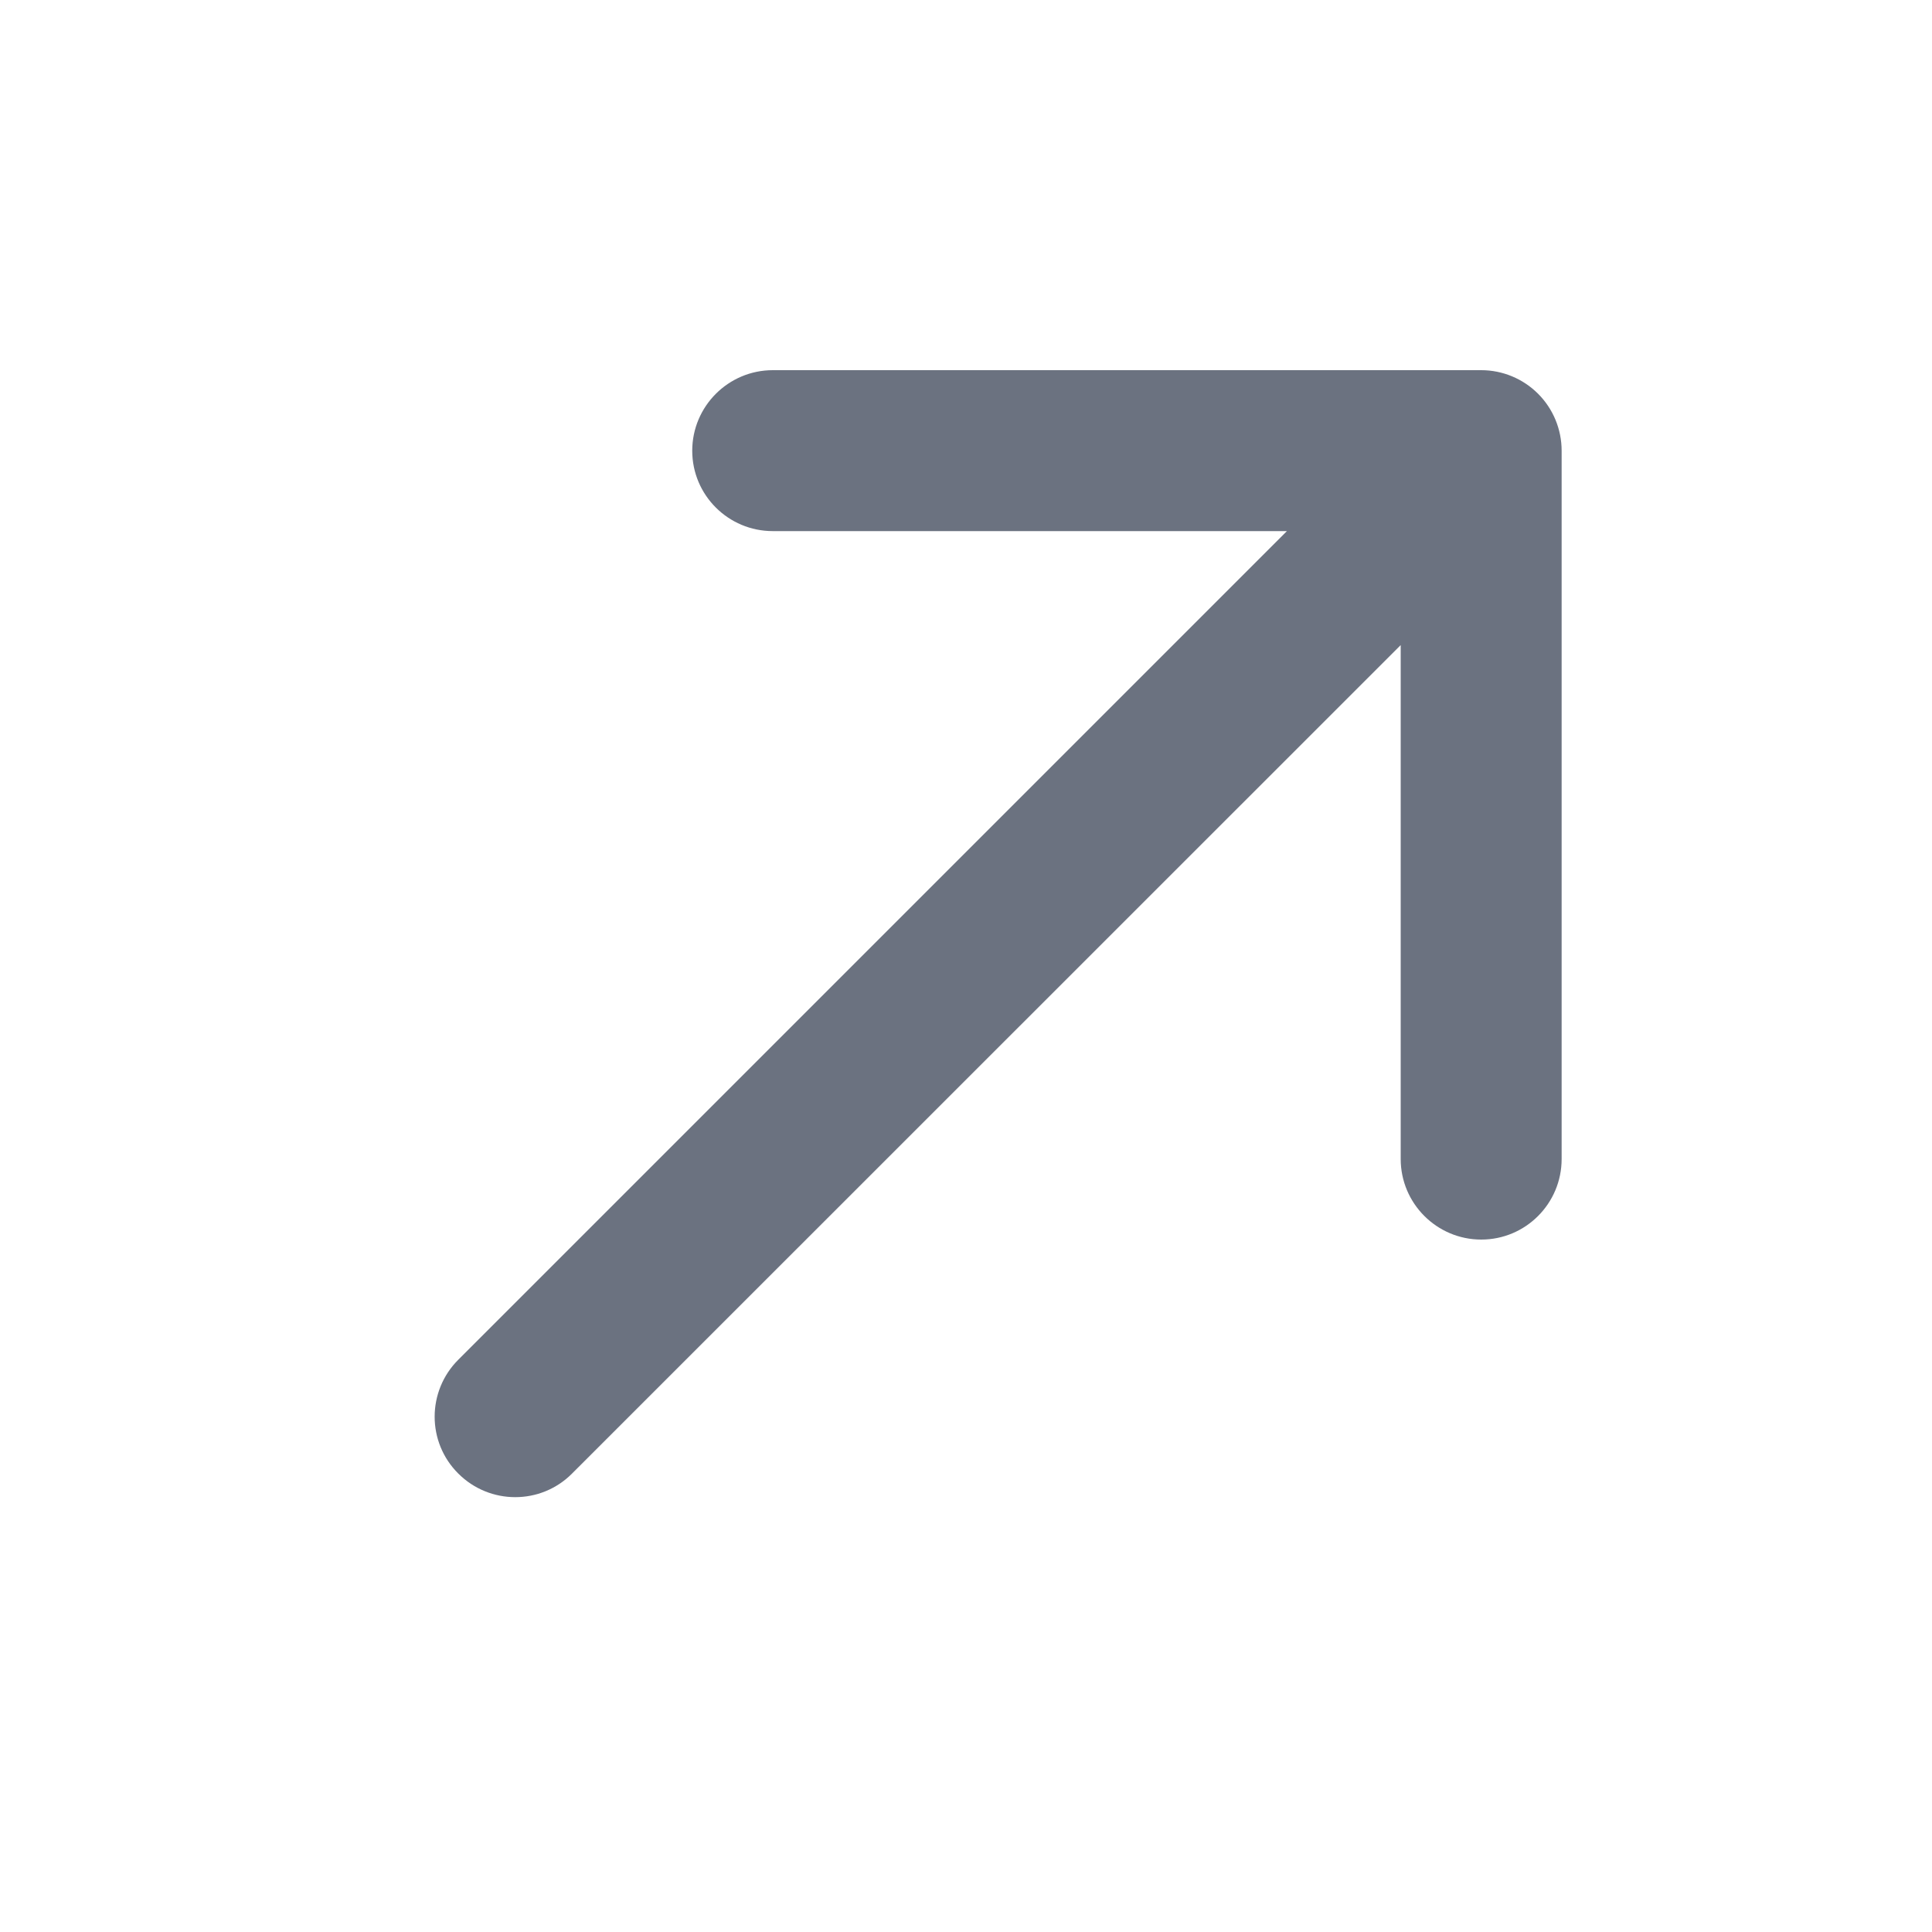
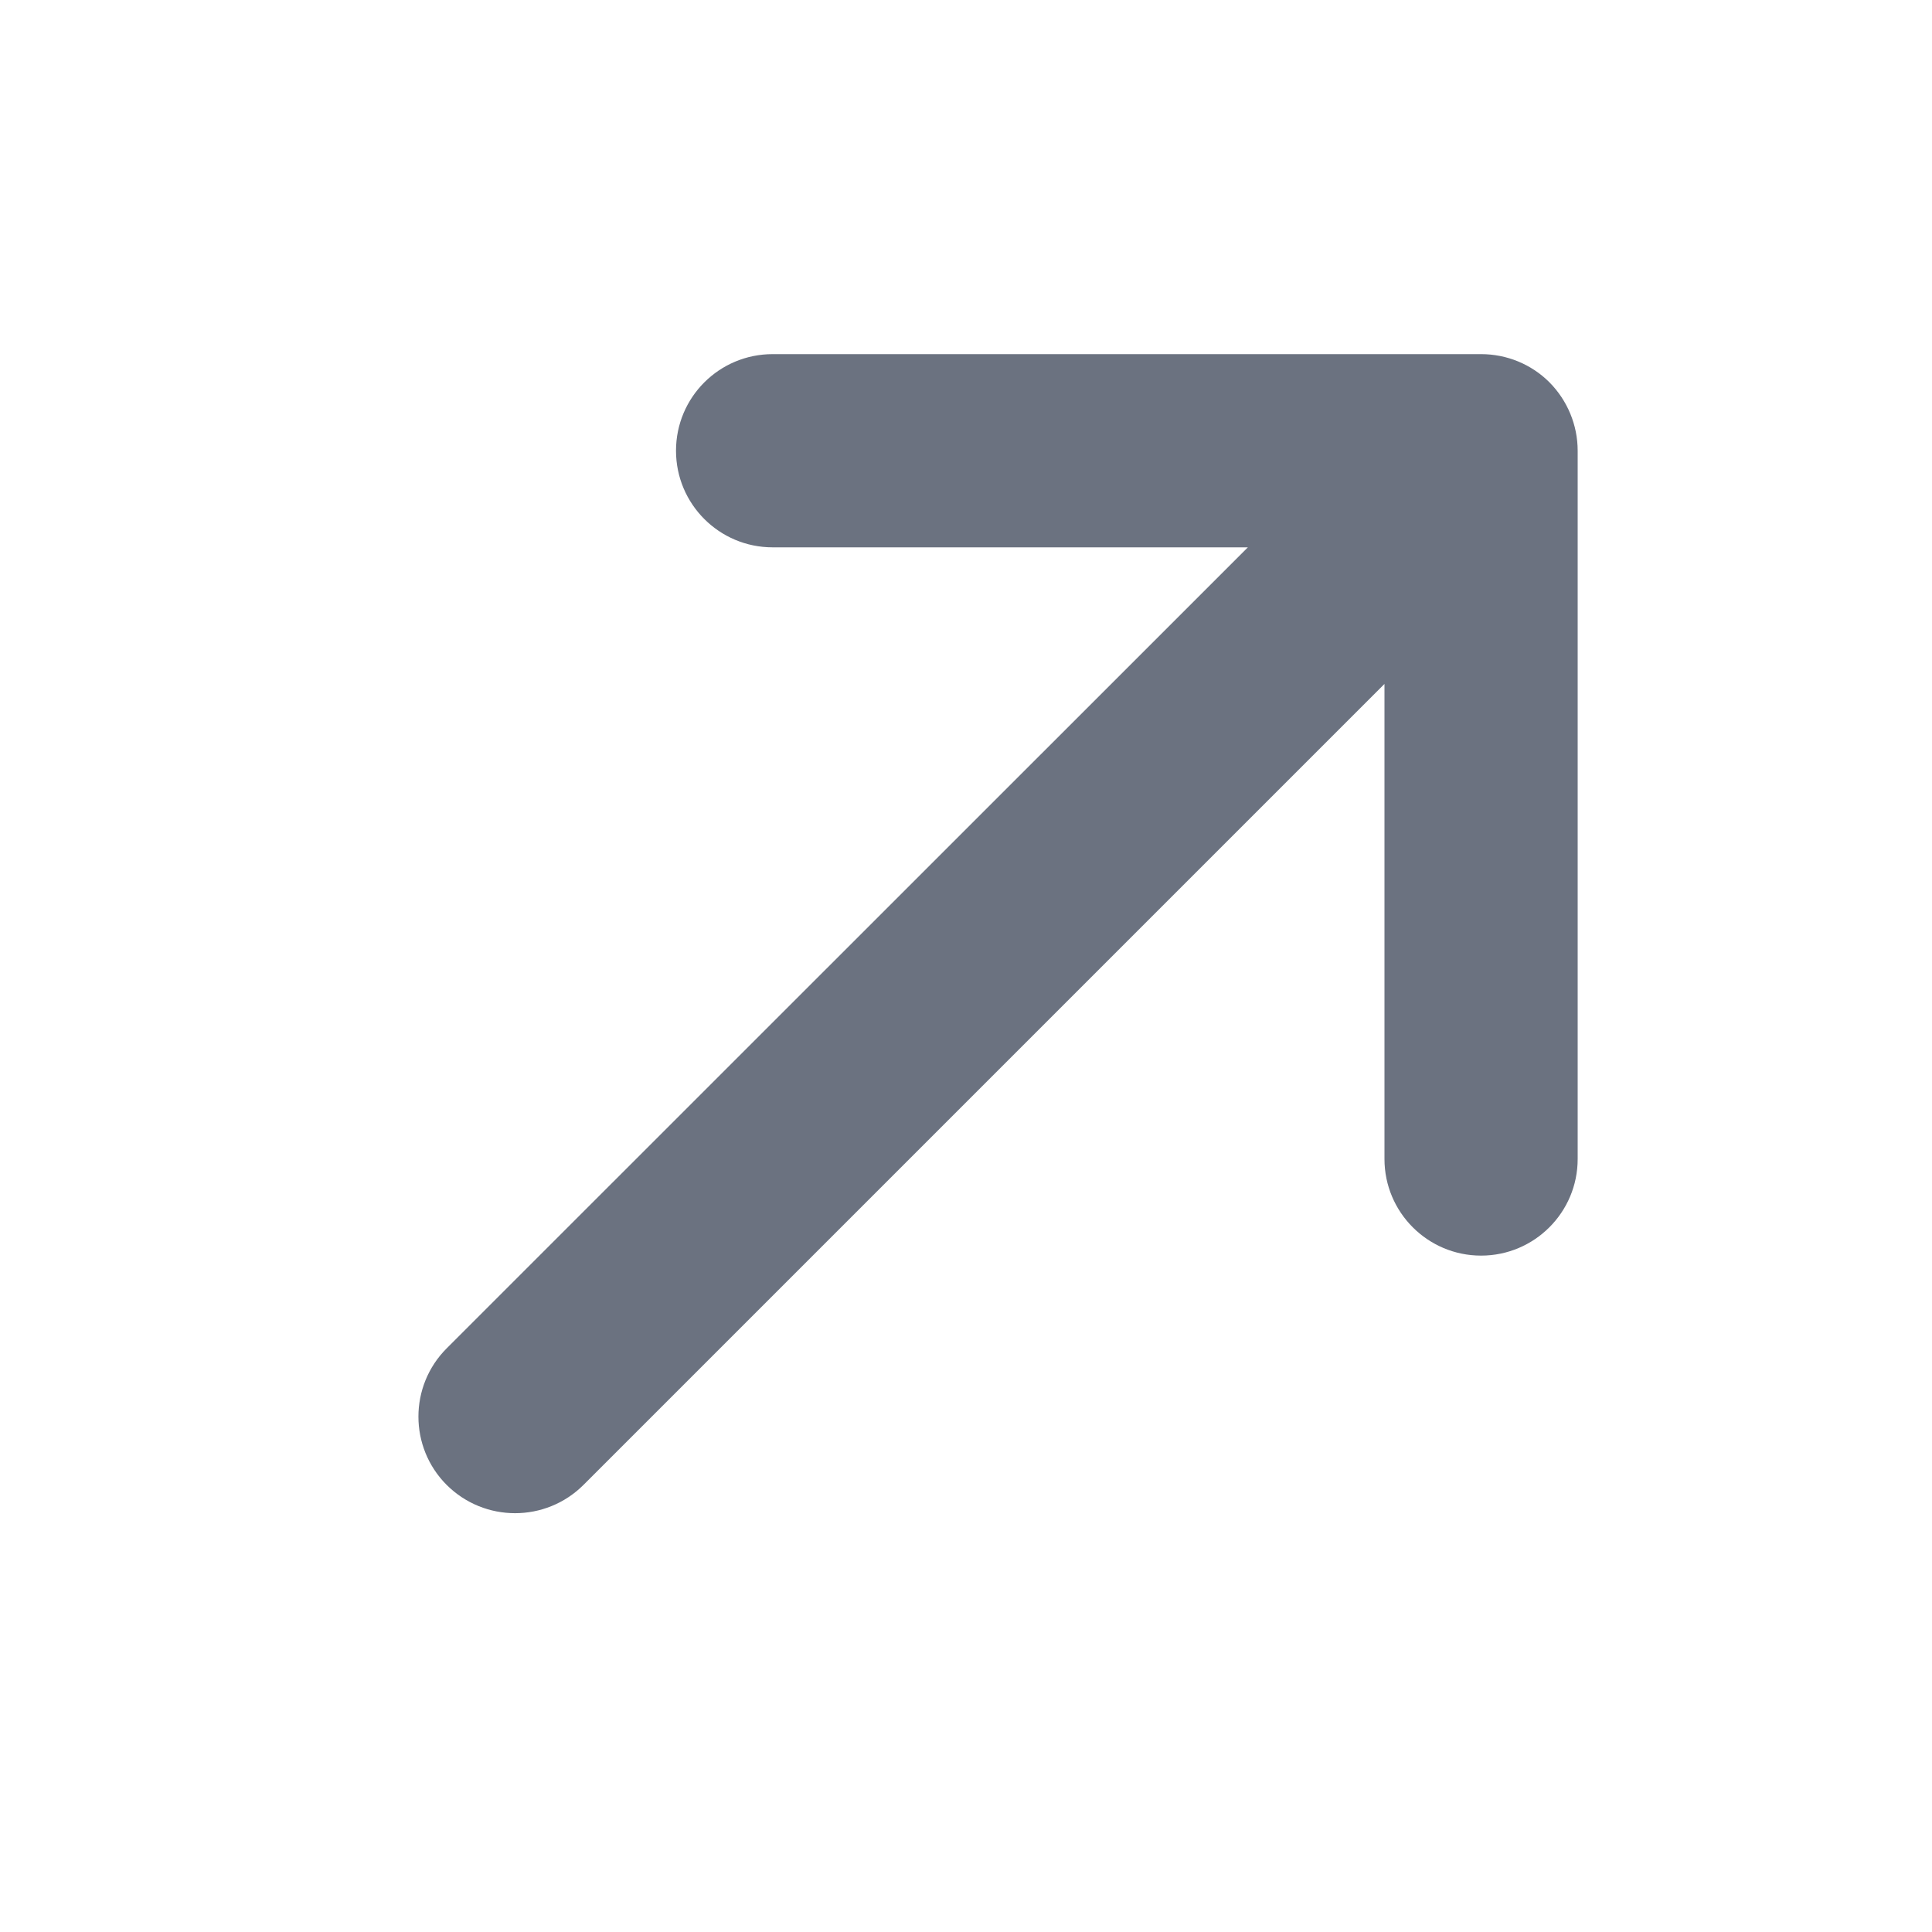
<svg xmlns="http://www.w3.org/2000/svg" width="10" height="10" viewBox="0 0 10 10" fill="none">
  <g id="Arrow Top Right">
-     <path id="Shape" fill-rule="evenodd" clip-rule="evenodd" d="M2.372 7.627C2.209 7.465 2.209 7.201 2.372 7.038L6.661 2.749L4 2.749C3.77 2.749 3.583 2.563 3.583 2.333C3.583 2.103 3.77 1.916 4 1.916L7.667 1.916C7.777 1.916 7.883 1.96 7.961 2.038C8.039 2.116 8.083 2.222 8.083 2.333L8.083 5.999C8.083 6.229 7.897 6.416 7.667 6.416C7.437 6.416 7.25 6.229 7.25 5.999L7.25 3.339L2.961 7.627C2.799 7.79 2.535 7.79 2.372 7.627Z" fill="#6B7280" />
+     <path id="Shape" fill-rule="evenodd" clip-rule="evenodd" d="M2.312 7.686C2.117 7.491 2.117 7.174 2.312 6.979L6.459 2.833L3.999 2.833C3.723 2.833 3.499 2.609 3.499 2.333C3.499 2.056 3.723 1.833 3.999 1.833L7.666 1.833C7.799 1.833 7.926 1.885 8.02 1.979C8.113 2.073 8.166 2.2 8.166 2.333L8.166 5.999C8.166 6.275 7.942 6.499 7.666 6.499C7.39 6.499 7.166 6.275 7.166 5.999L7.166 3.54L3.02 7.686C2.824 7.881 2.508 7.881 2.312 7.686Z" fill="#6B7280" />
  </g>
</svg>
